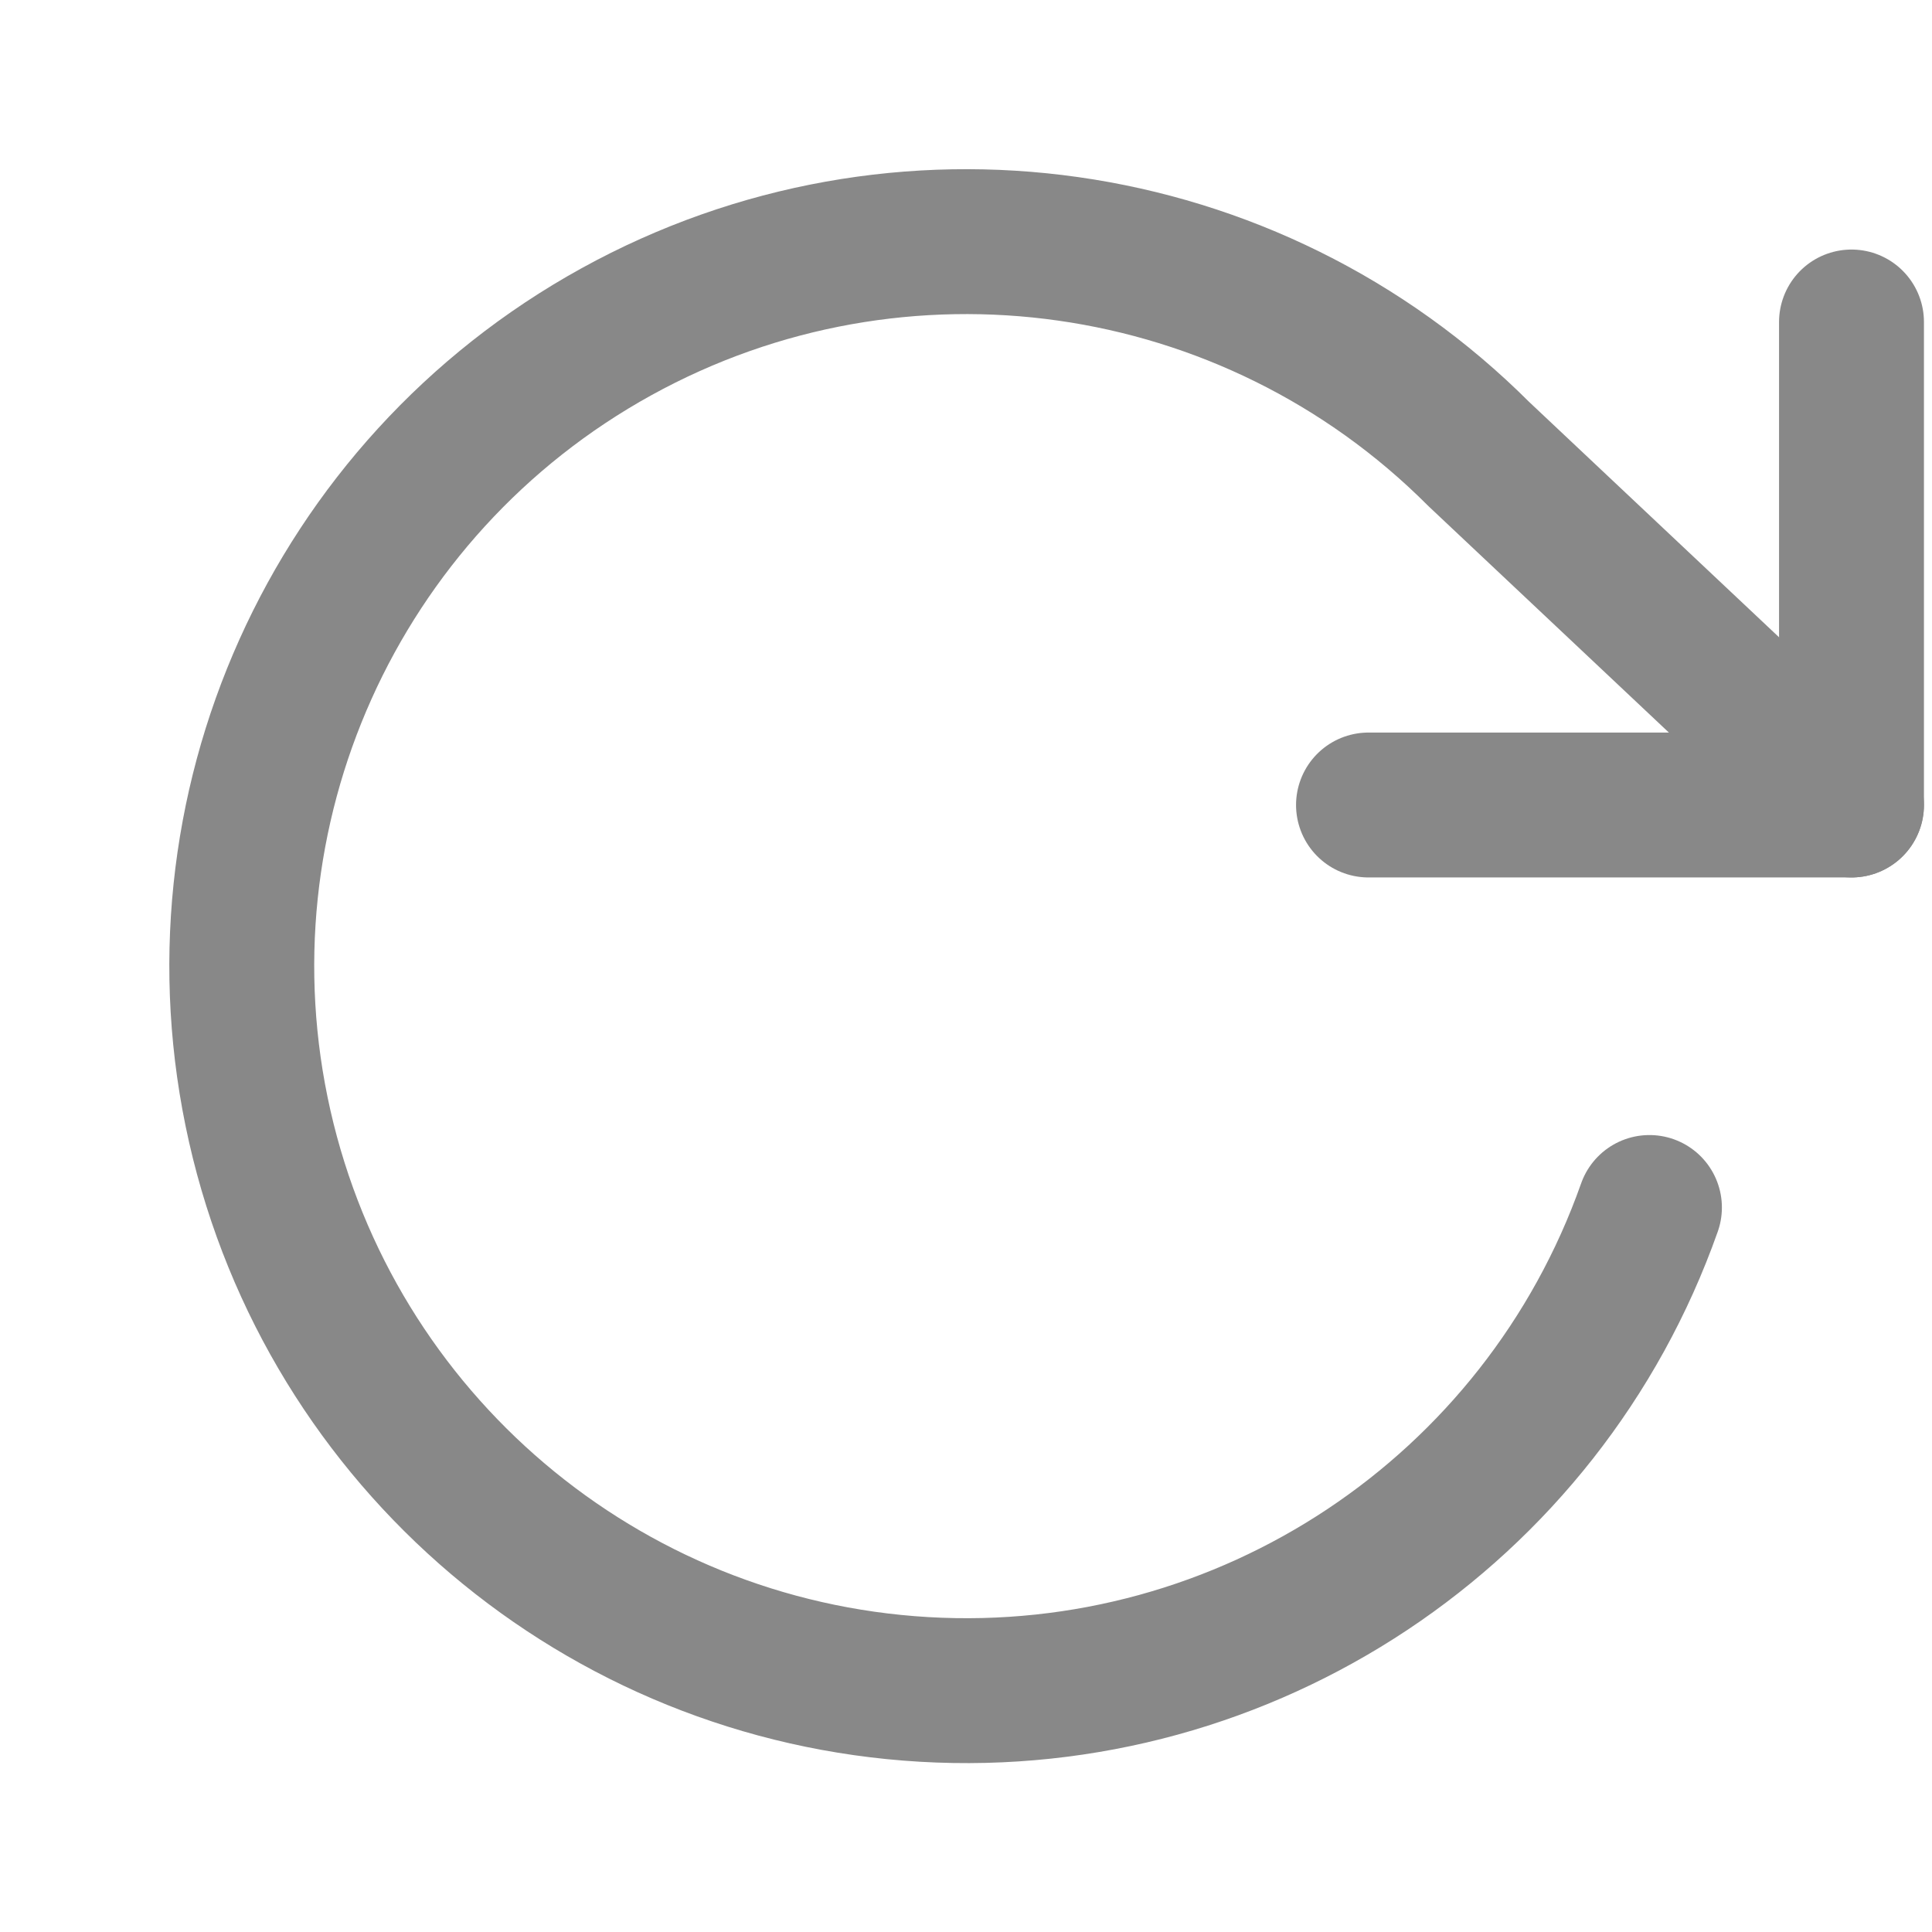
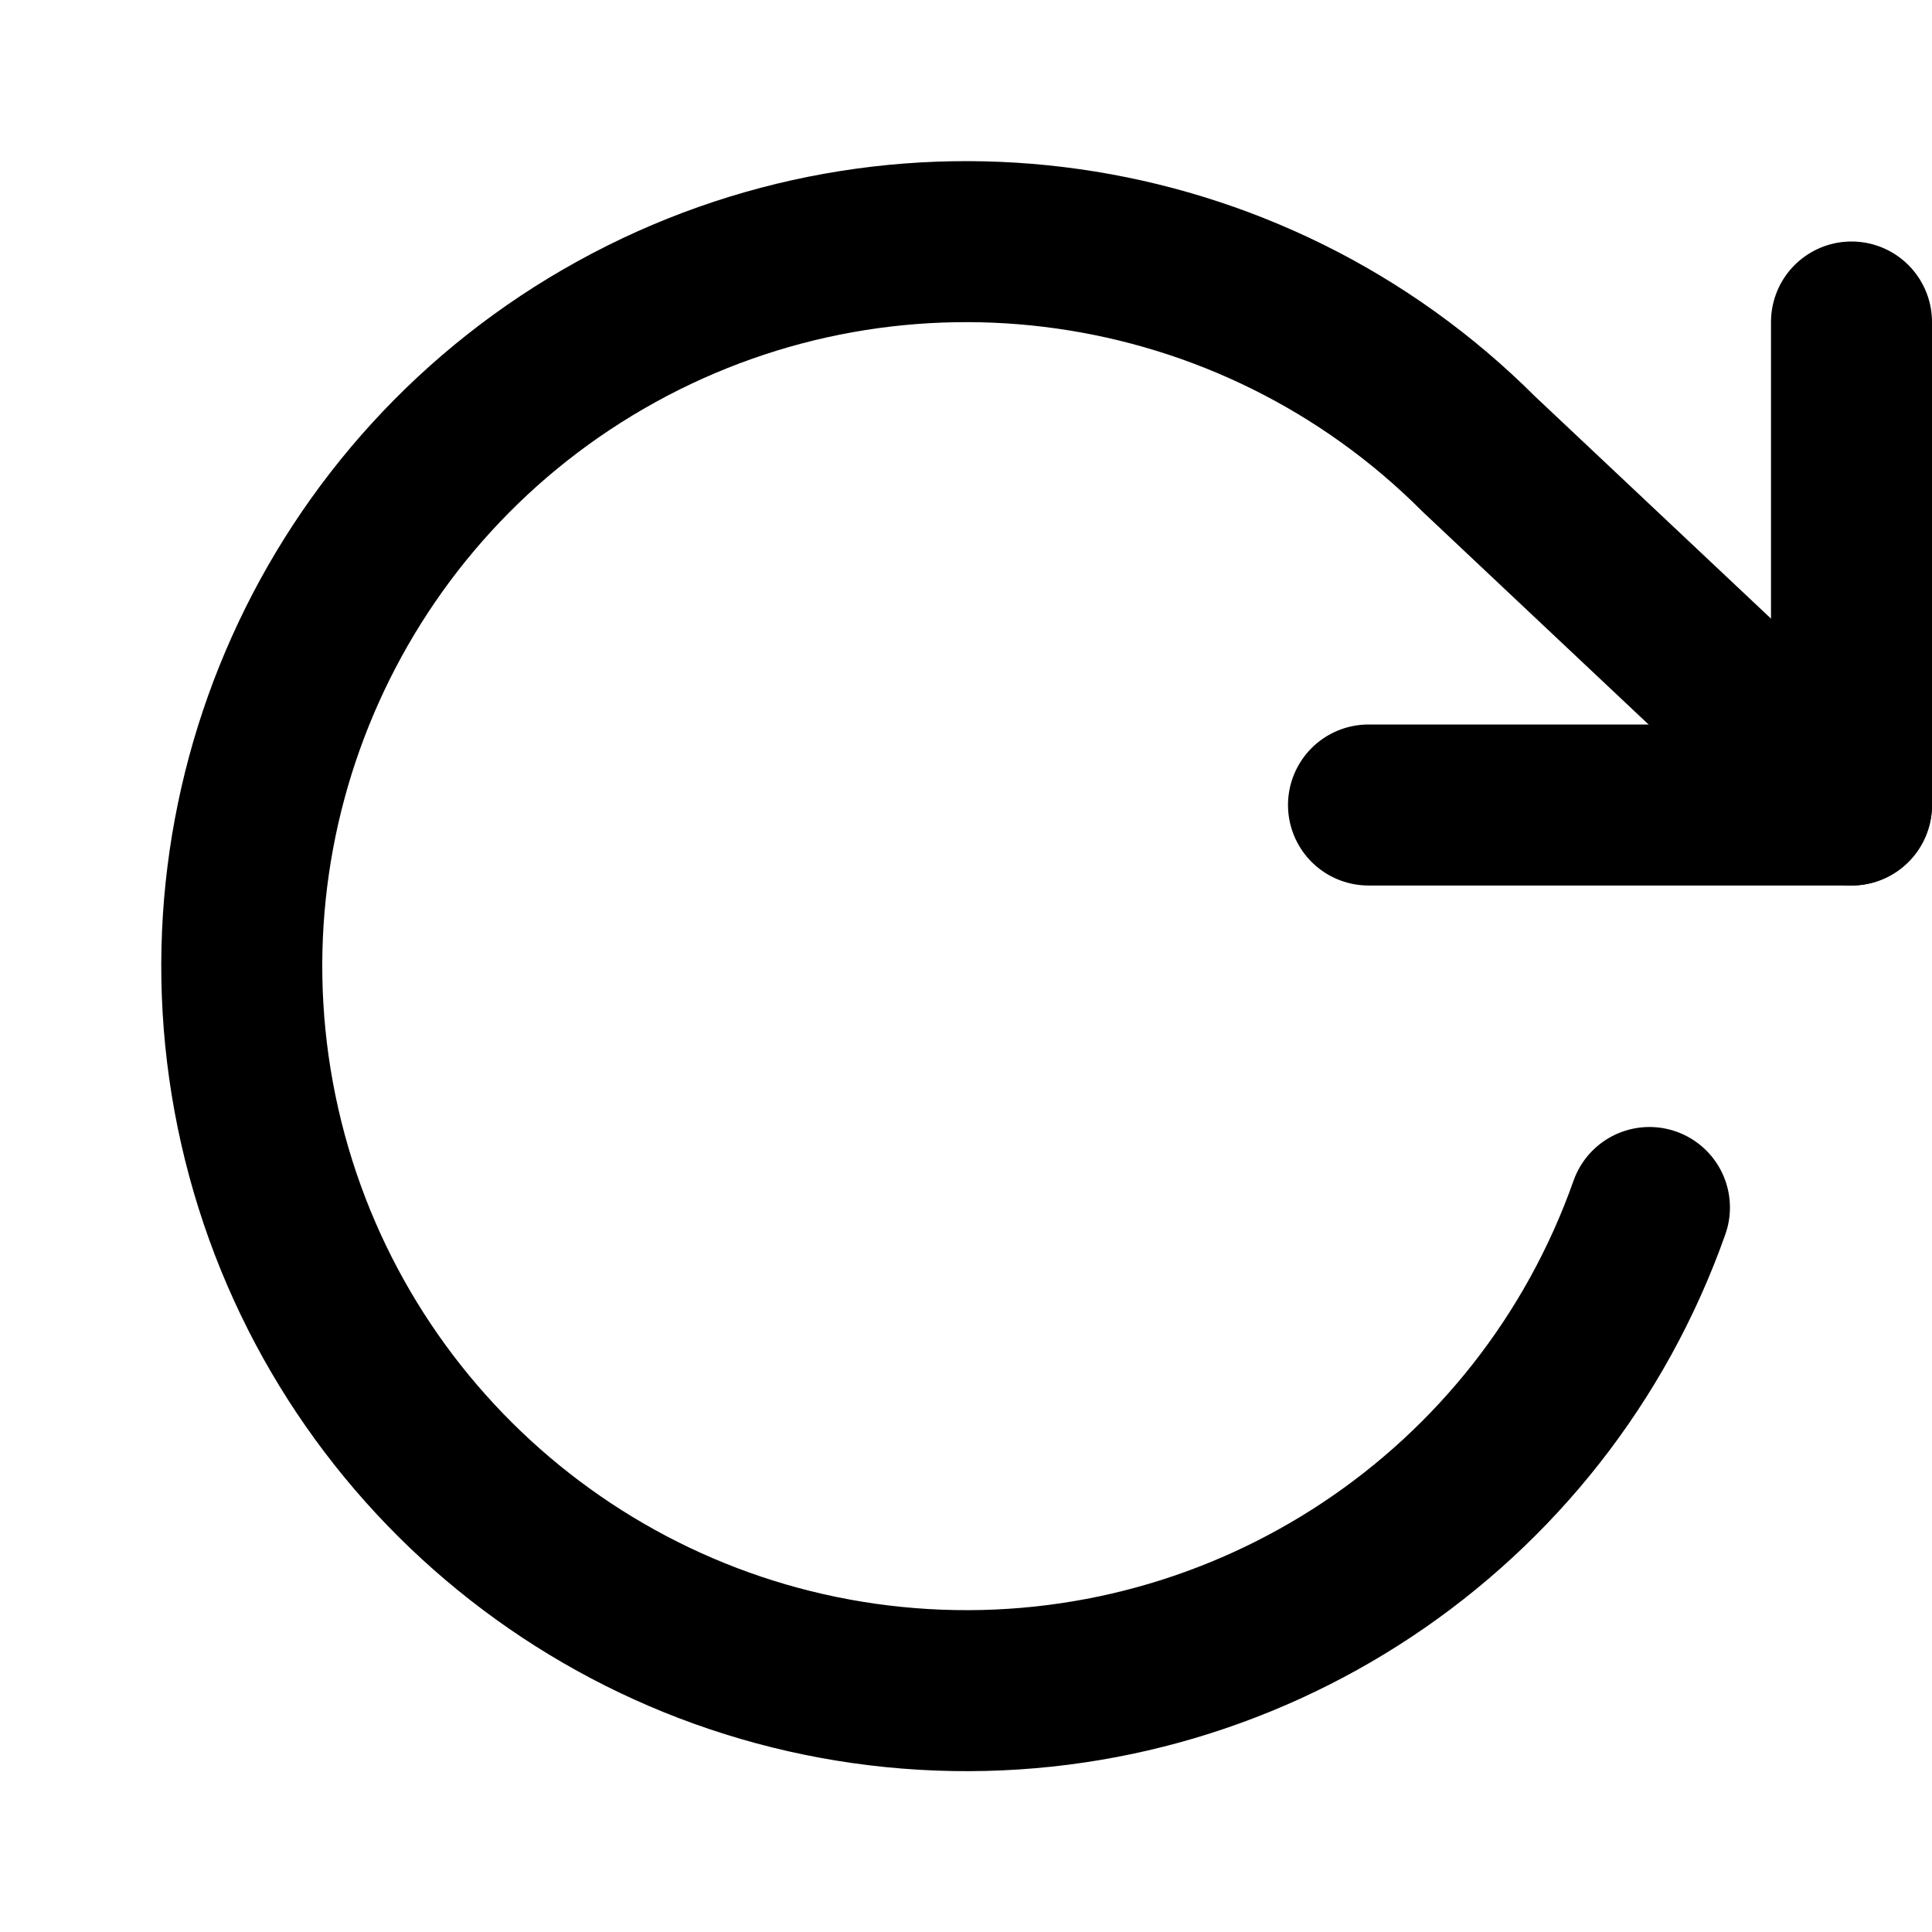
- <svg xmlns="http://www.w3.org/2000/svg" width="24" height="24" viewBox="0 0 24 24" fill="none" stroke="#888888" stroke-width="1.8" stroke-linecap="round" stroke-linejoin="round">
+ <svg xmlns="http://www.w3.org/2000/svg" width="24" height="24" viewBox="0 0 24 24" fill="none" stroke="black" stroke-width="2" stroke-linecap="round" stroke-linejoin="round">
  <polyline points="23 4 23 10 17 10" />
  <path d="M20.49 15a9 9 0 1 1-2.12-9.36L23 10" />
</svg>
